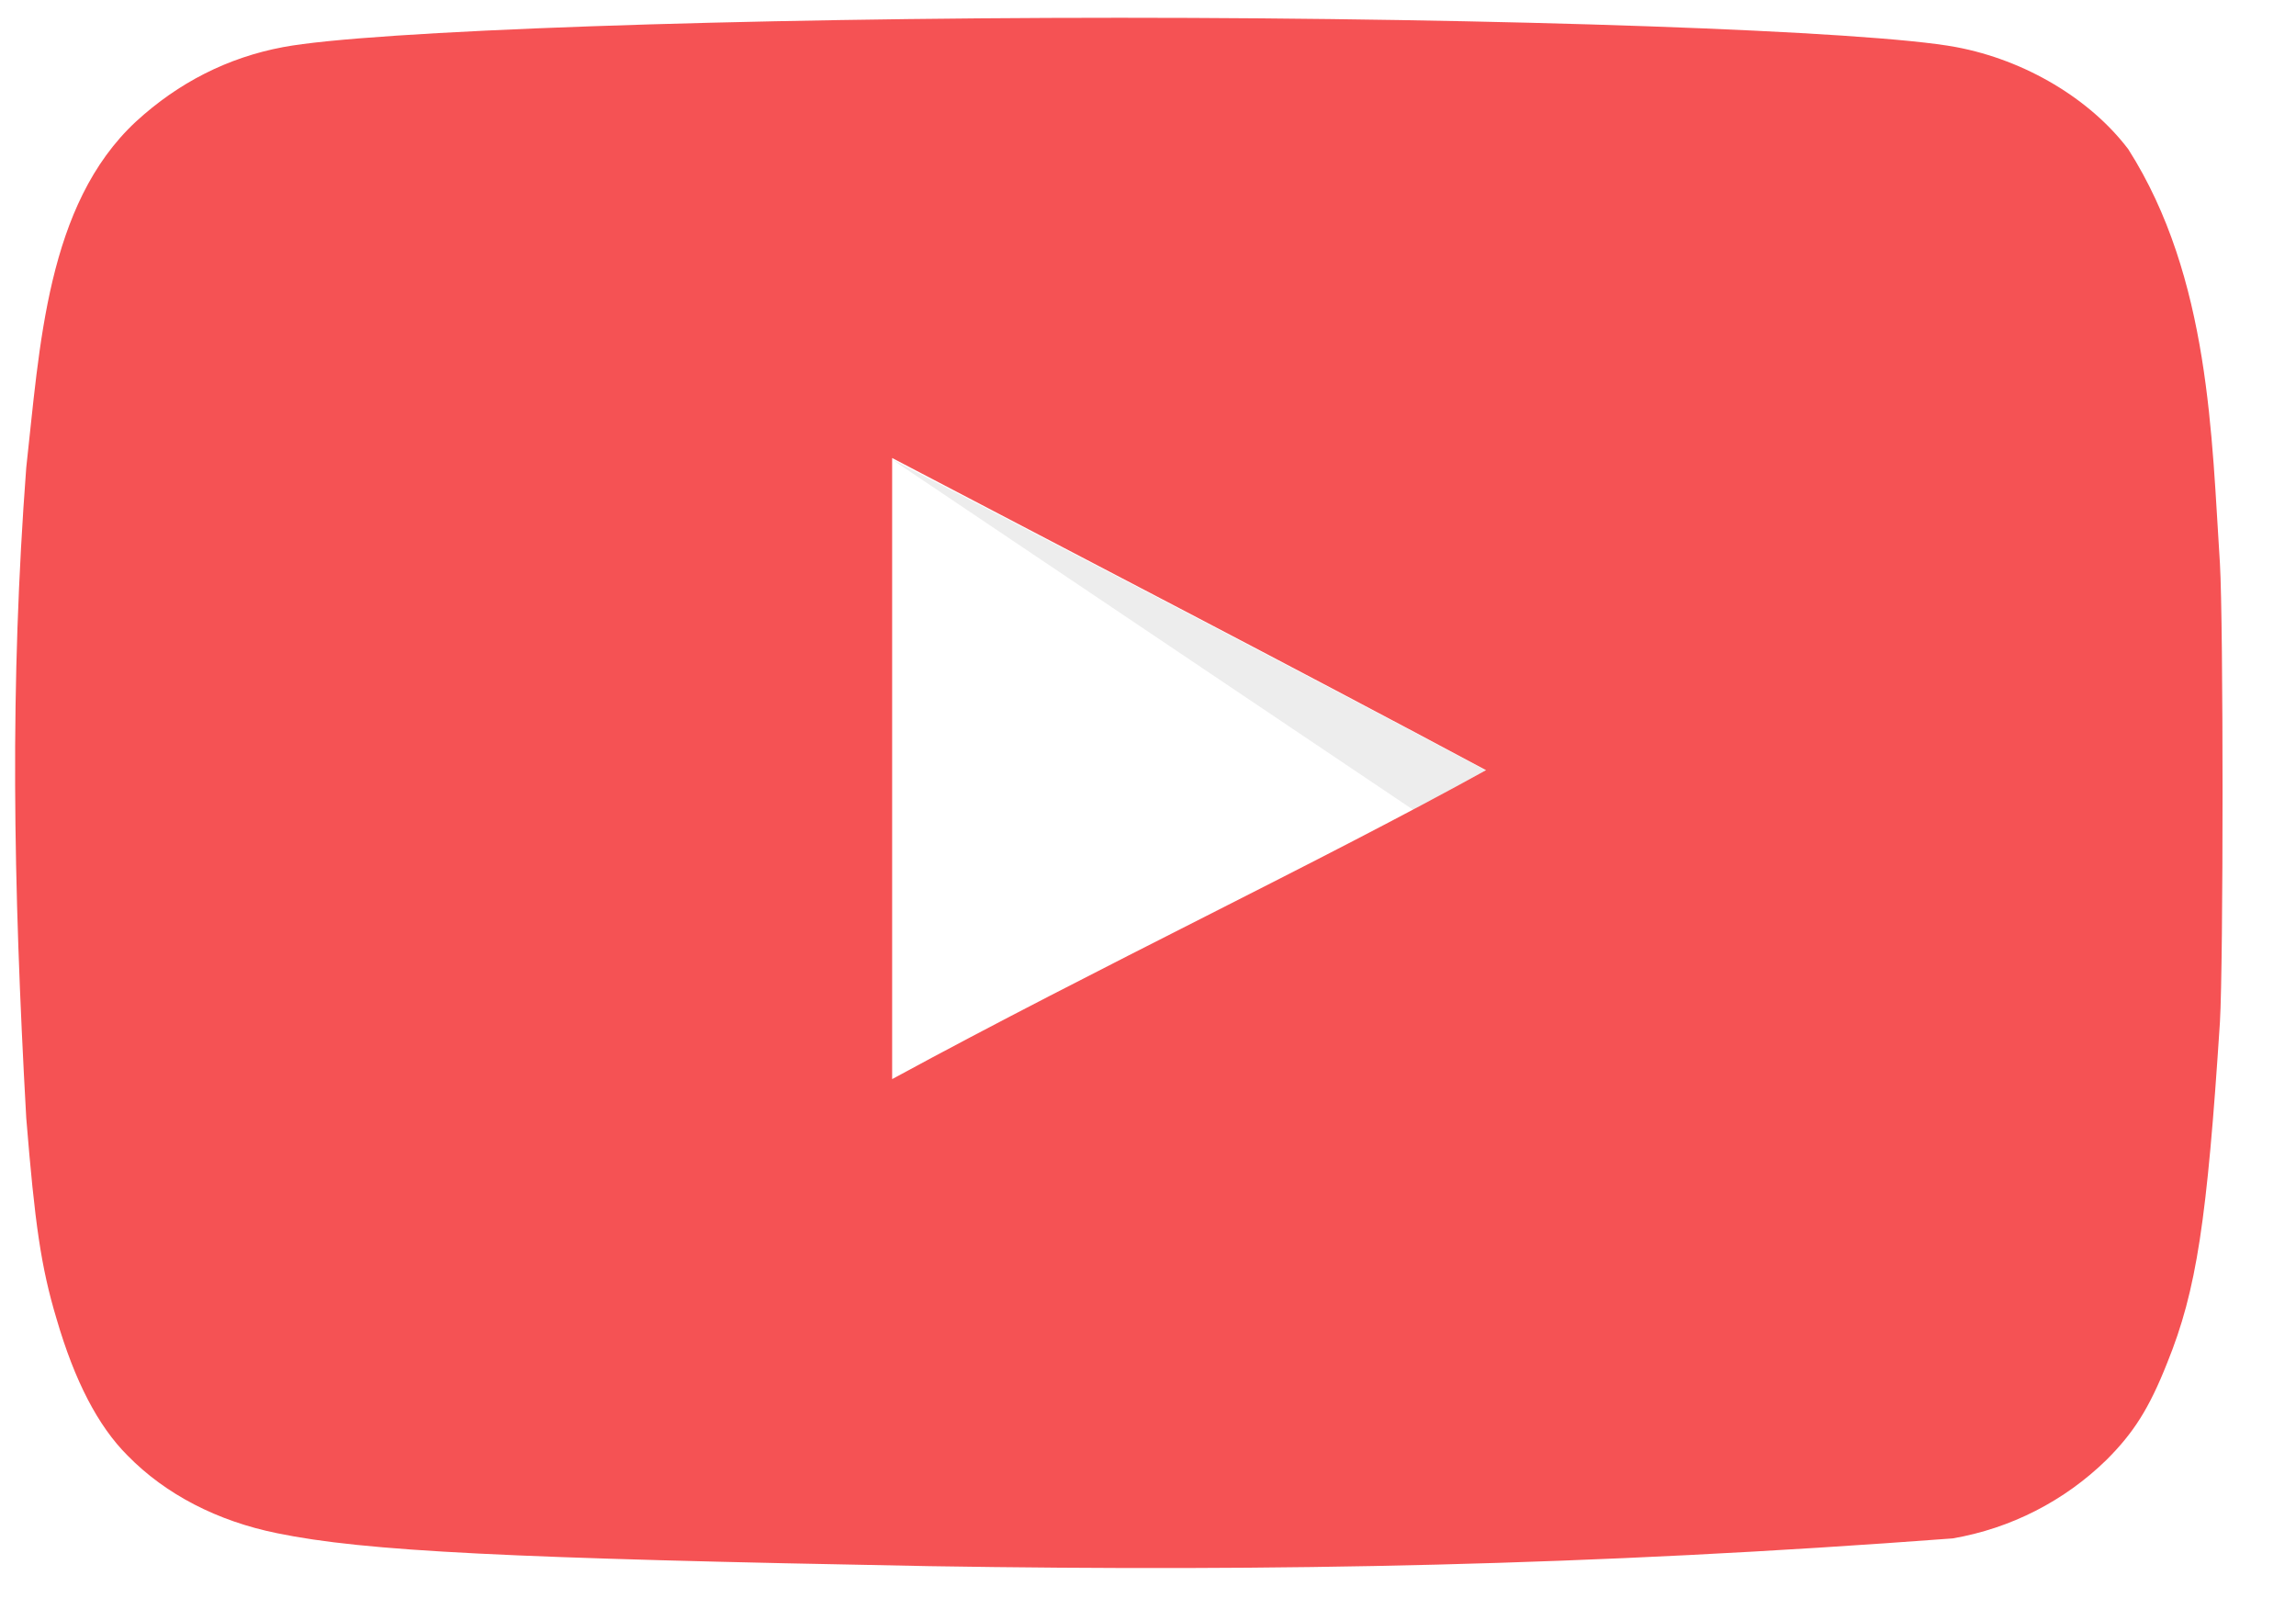
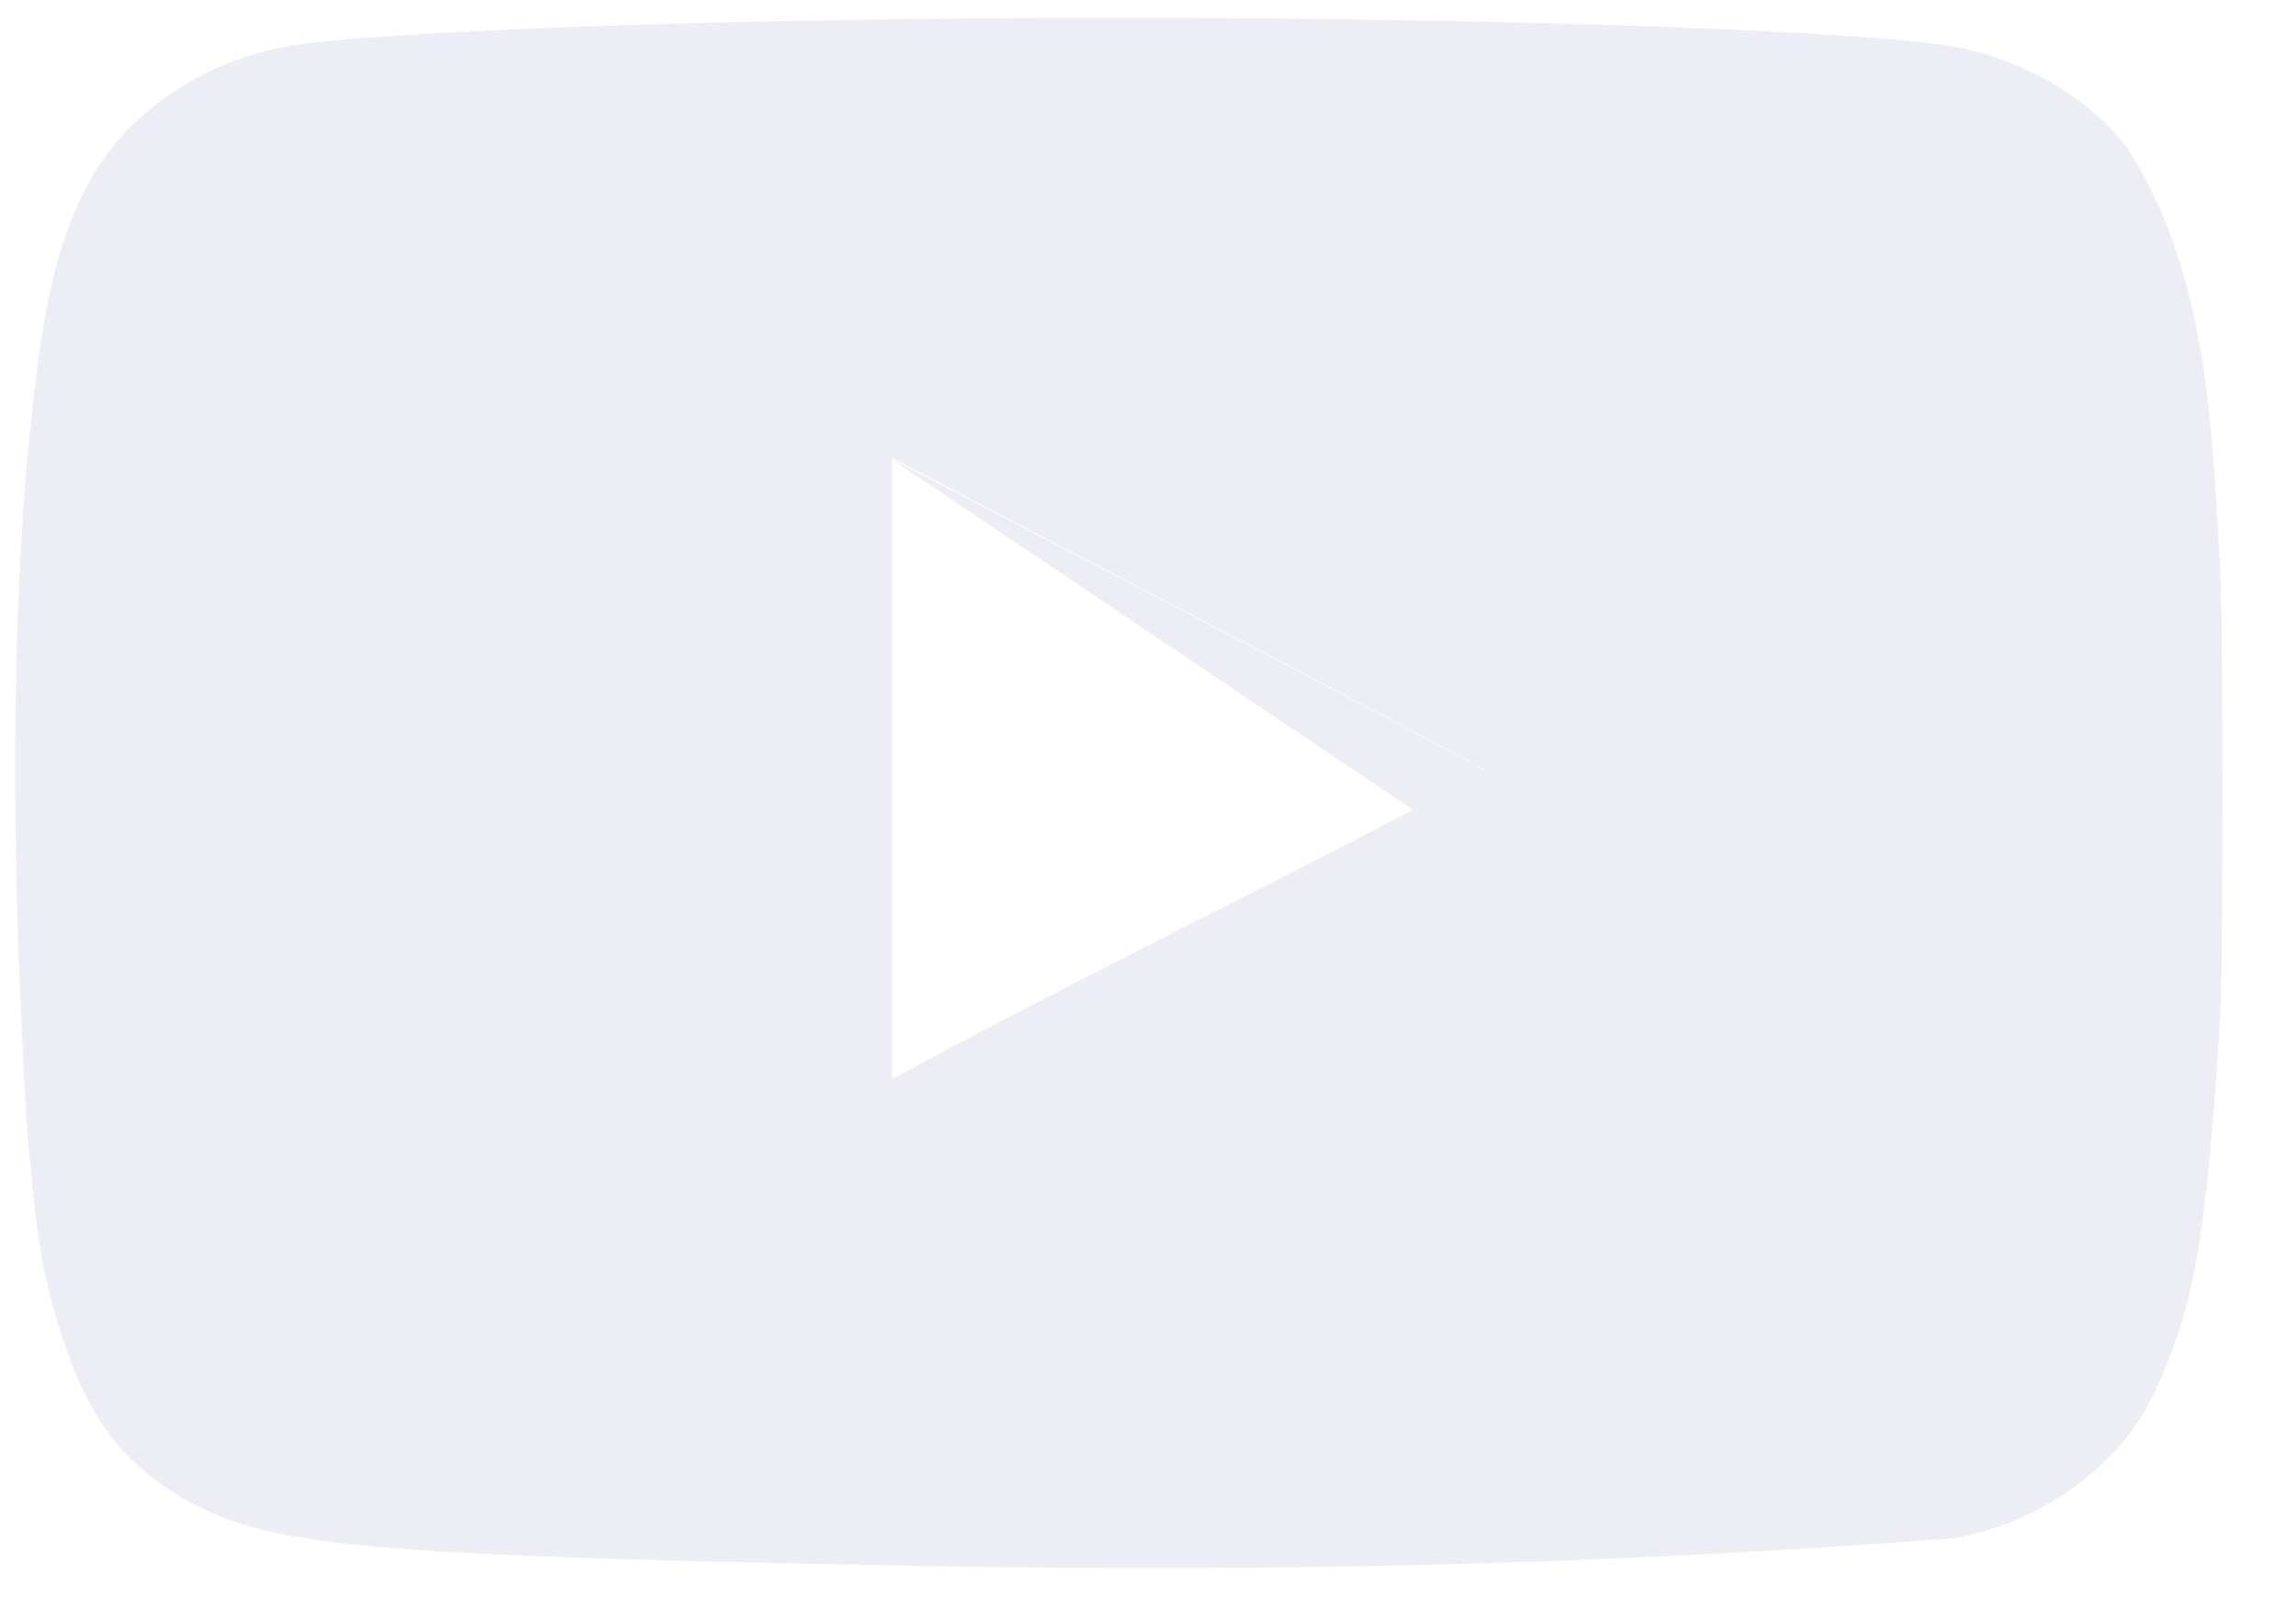
- <svg xmlns="http://www.w3.org/2000/svg" width="23" height="16" viewBox="0 0 23 16" fill="none">
-   <path d="M14.881 7.717C12.854 6.634 8.928 4.598 8.928 4.598L14.162 8.116C14.162 8.116 13.208 8.644 14.881 7.717Z" fill="#EDEDED" />
-   <path d="M9.309 15.689C5.098 15.611 3.66 15.541 2.776 15.359C2.178 15.238 1.658 14.97 1.277 14.58C0.982 14.285 0.748 13.835 0.566 13.21C0.41 12.69 0.349 12.257 0.263 11.2C0.13 8.814 0.099 6.863 0.263 4.684C0.398 3.48 0.464 2.051 1.363 1.217C1.788 0.827 2.282 0.576 2.836 0.472C3.703 0.308 7.394 0.178 11.216 0.178C15.029 0.178 18.729 0.308 19.596 0.472C20.289 0.602 20.939 0.992 21.32 1.495C22.141 2.785 22.155 4.39 22.238 5.646C22.273 6.244 22.273 9.64 22.238 10.239C22.109 12.223 22.005 12.924 21.71 13.652C21.528 14.112 21.372 14.354 21.103 14.623C20.681 15.036 20.143 15.311 19.561 15.411C15.916 15.685 12.822 15.745 9.309 15.689ZM14.89 7.717C12.863 6.633 10.921 5.628 8.937 4.588V10.81C11.025 9.675 13.227 8.635 14.899 7.708L14.89 7.717Z" fill="#F55254" />
+ <svg xmlns="http://www.w3.org/2000/svg" width="23" height="16" viewBox="0 0 23 16" fill="#EDEEF5">
+   <path d="M14.881 7.717C12.854 6.634 8.928 4.598 8.928 4.598L14.162 8.116C14.162 8.116 13.208 8.644 14.881 7.717Z" />
+   <path d="M9.309 15.689C5.098 15.611 3.66 15.541 2.776 15.359C2.178 15.238 1.658 14.97 1.277 14.58C0.982 14.285 0.748 13.835 0.566 13.21C0.41 12.69 0.349 12.257 0.263 11.2C0.13 8.814 0.099 6.863 0.263 4.684C0.398 3.48 0.464 2.051 1.363 1.217C1.788 0.827 2.282 0.576 2.836 0.472C3.703 0.308 7.394 0.178 11.216 0.178C15.029 0.178 18.729 0.308 19.596 0.472C20.289 0.602 20.939 0.992 21.32 1.495C22.141 2.785 22.155 4.39 22.238 5.646C22.273 6.244 22.273 9.64 22.238 10.239C22.109 12.223 22.005 12.924 21.71 13.652C21.528 14.112 21.372 14.354 21.103 14.623C20.681 15.036 20.143 15.311 19.561 15.411C15.916 15.685 12.822 15.745 9.309 15.689ZM14.89 7.717C12.863 6.633 10.921 5.628 8.937 4.588V10.81C11.025 9.675 13.227 8.635 14.899 7.708L14.89 7.717Z" />
</svg>
